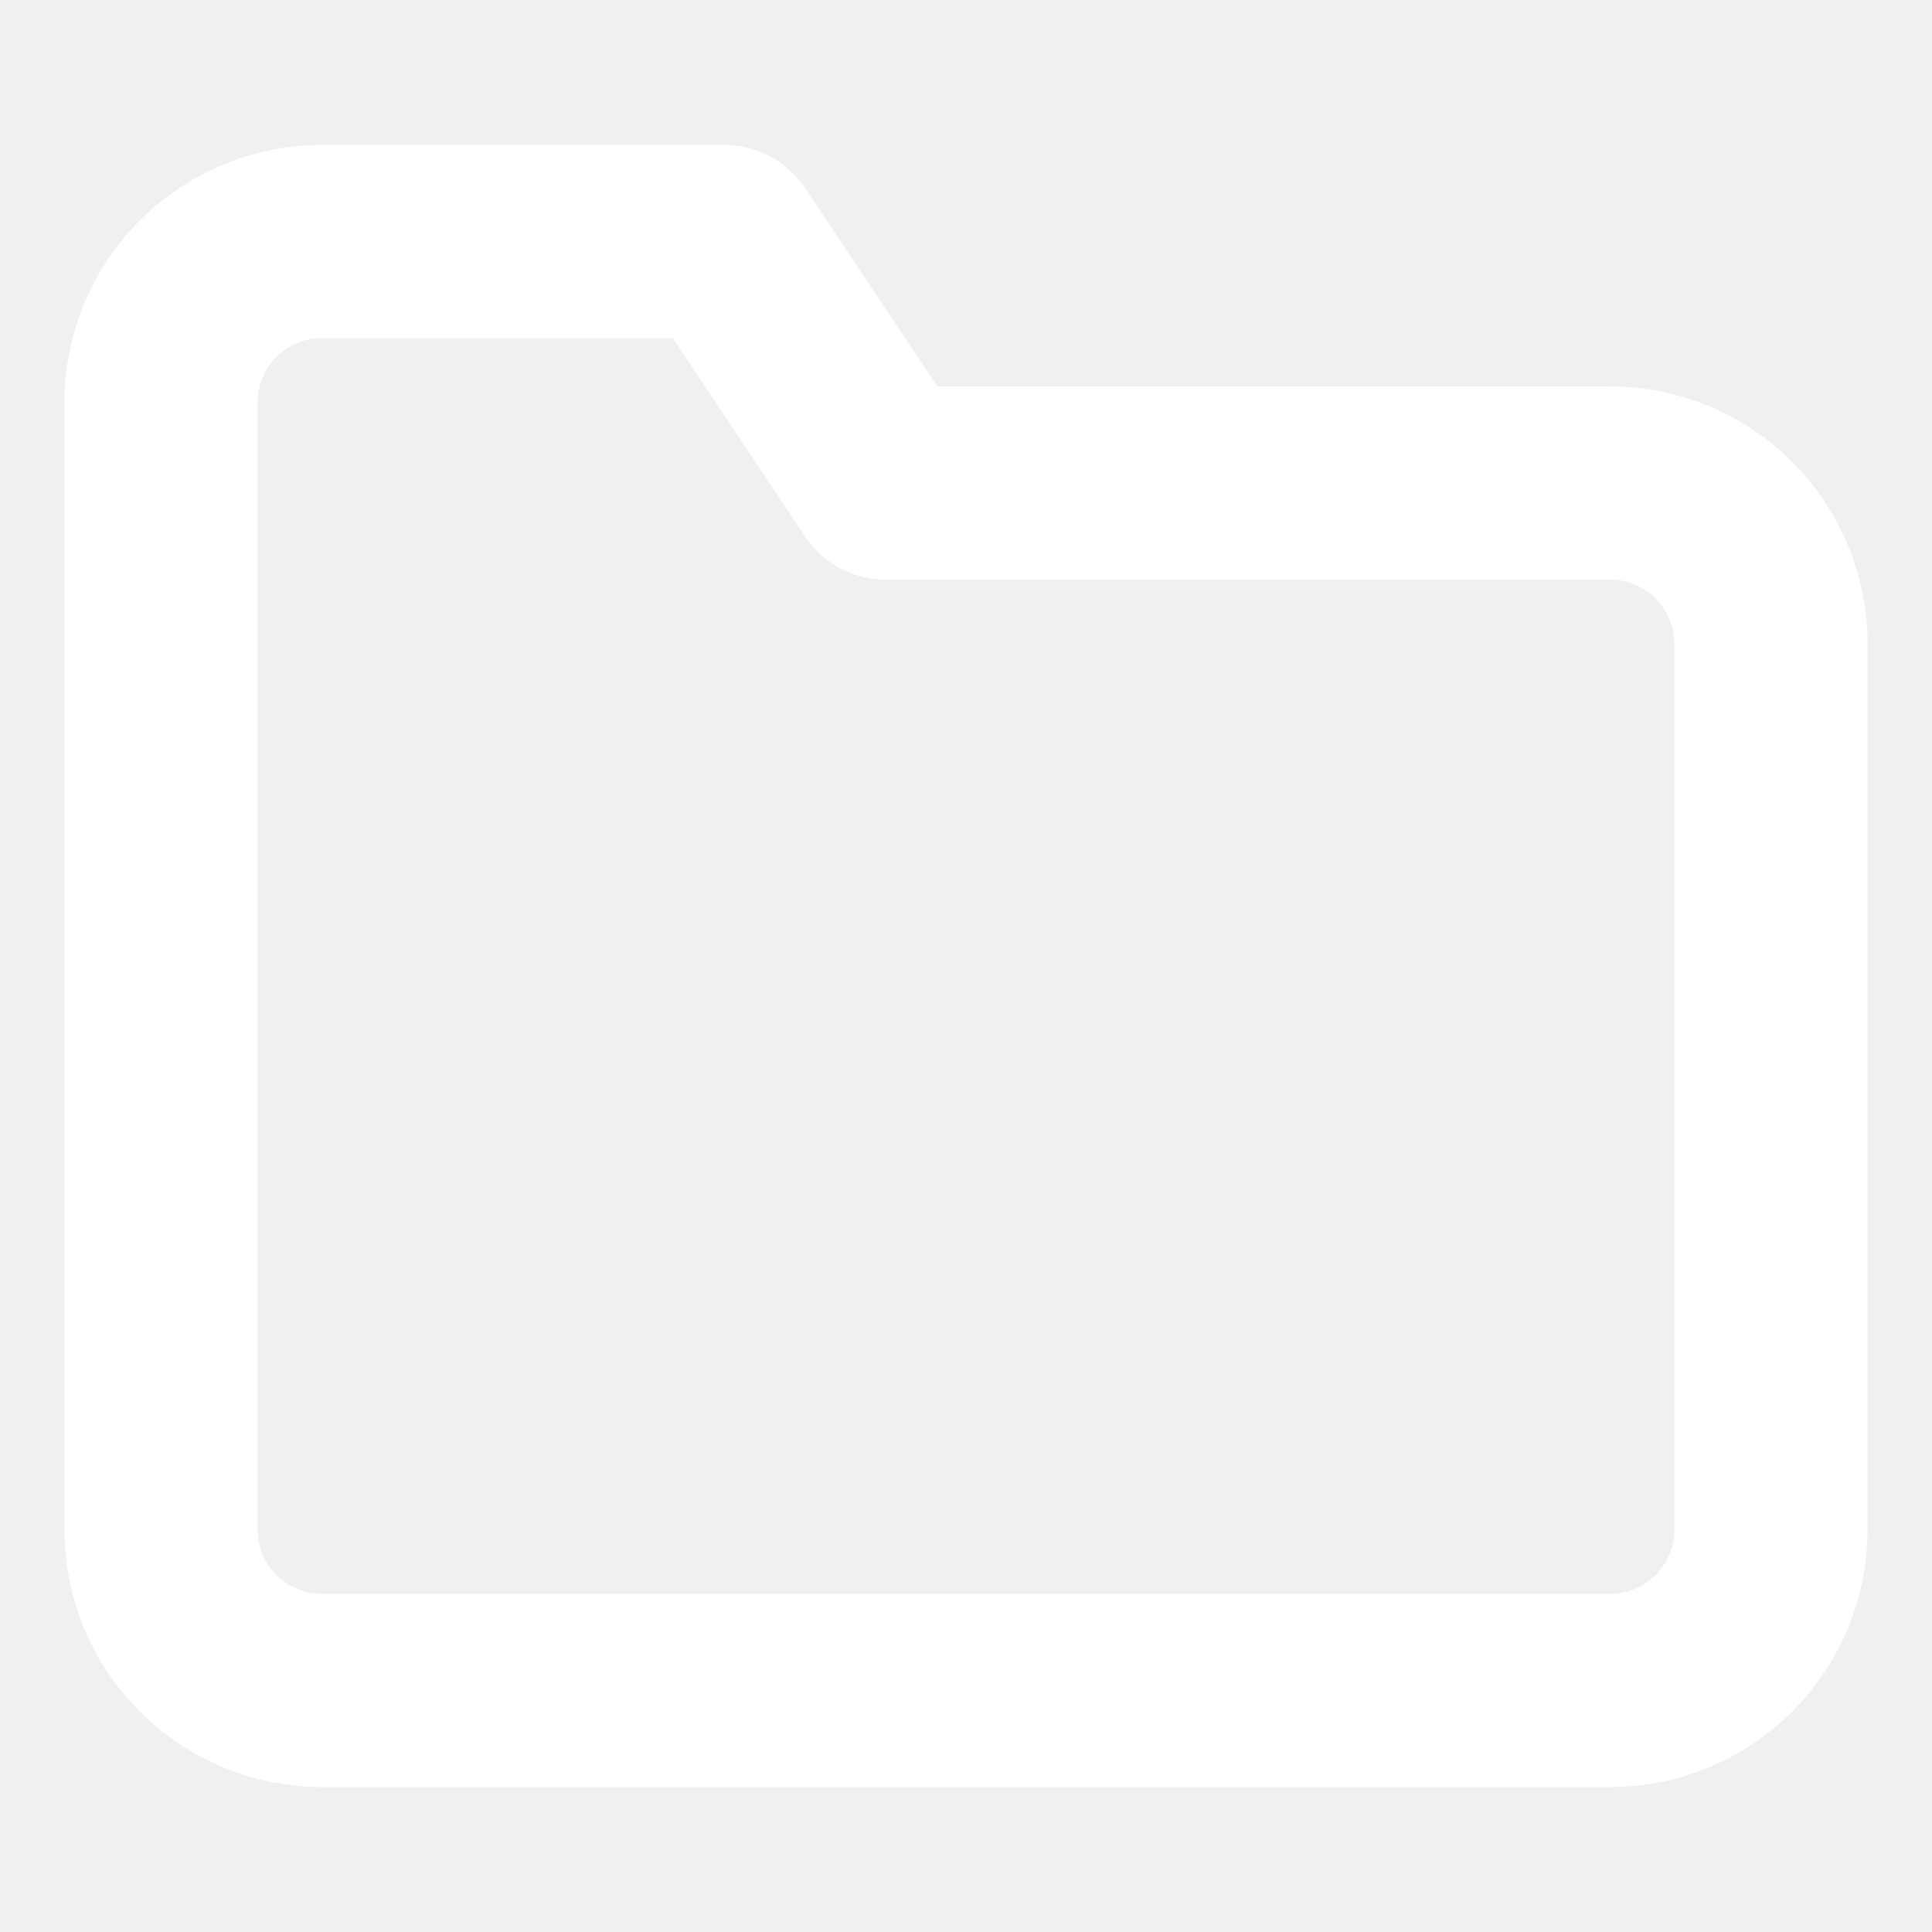
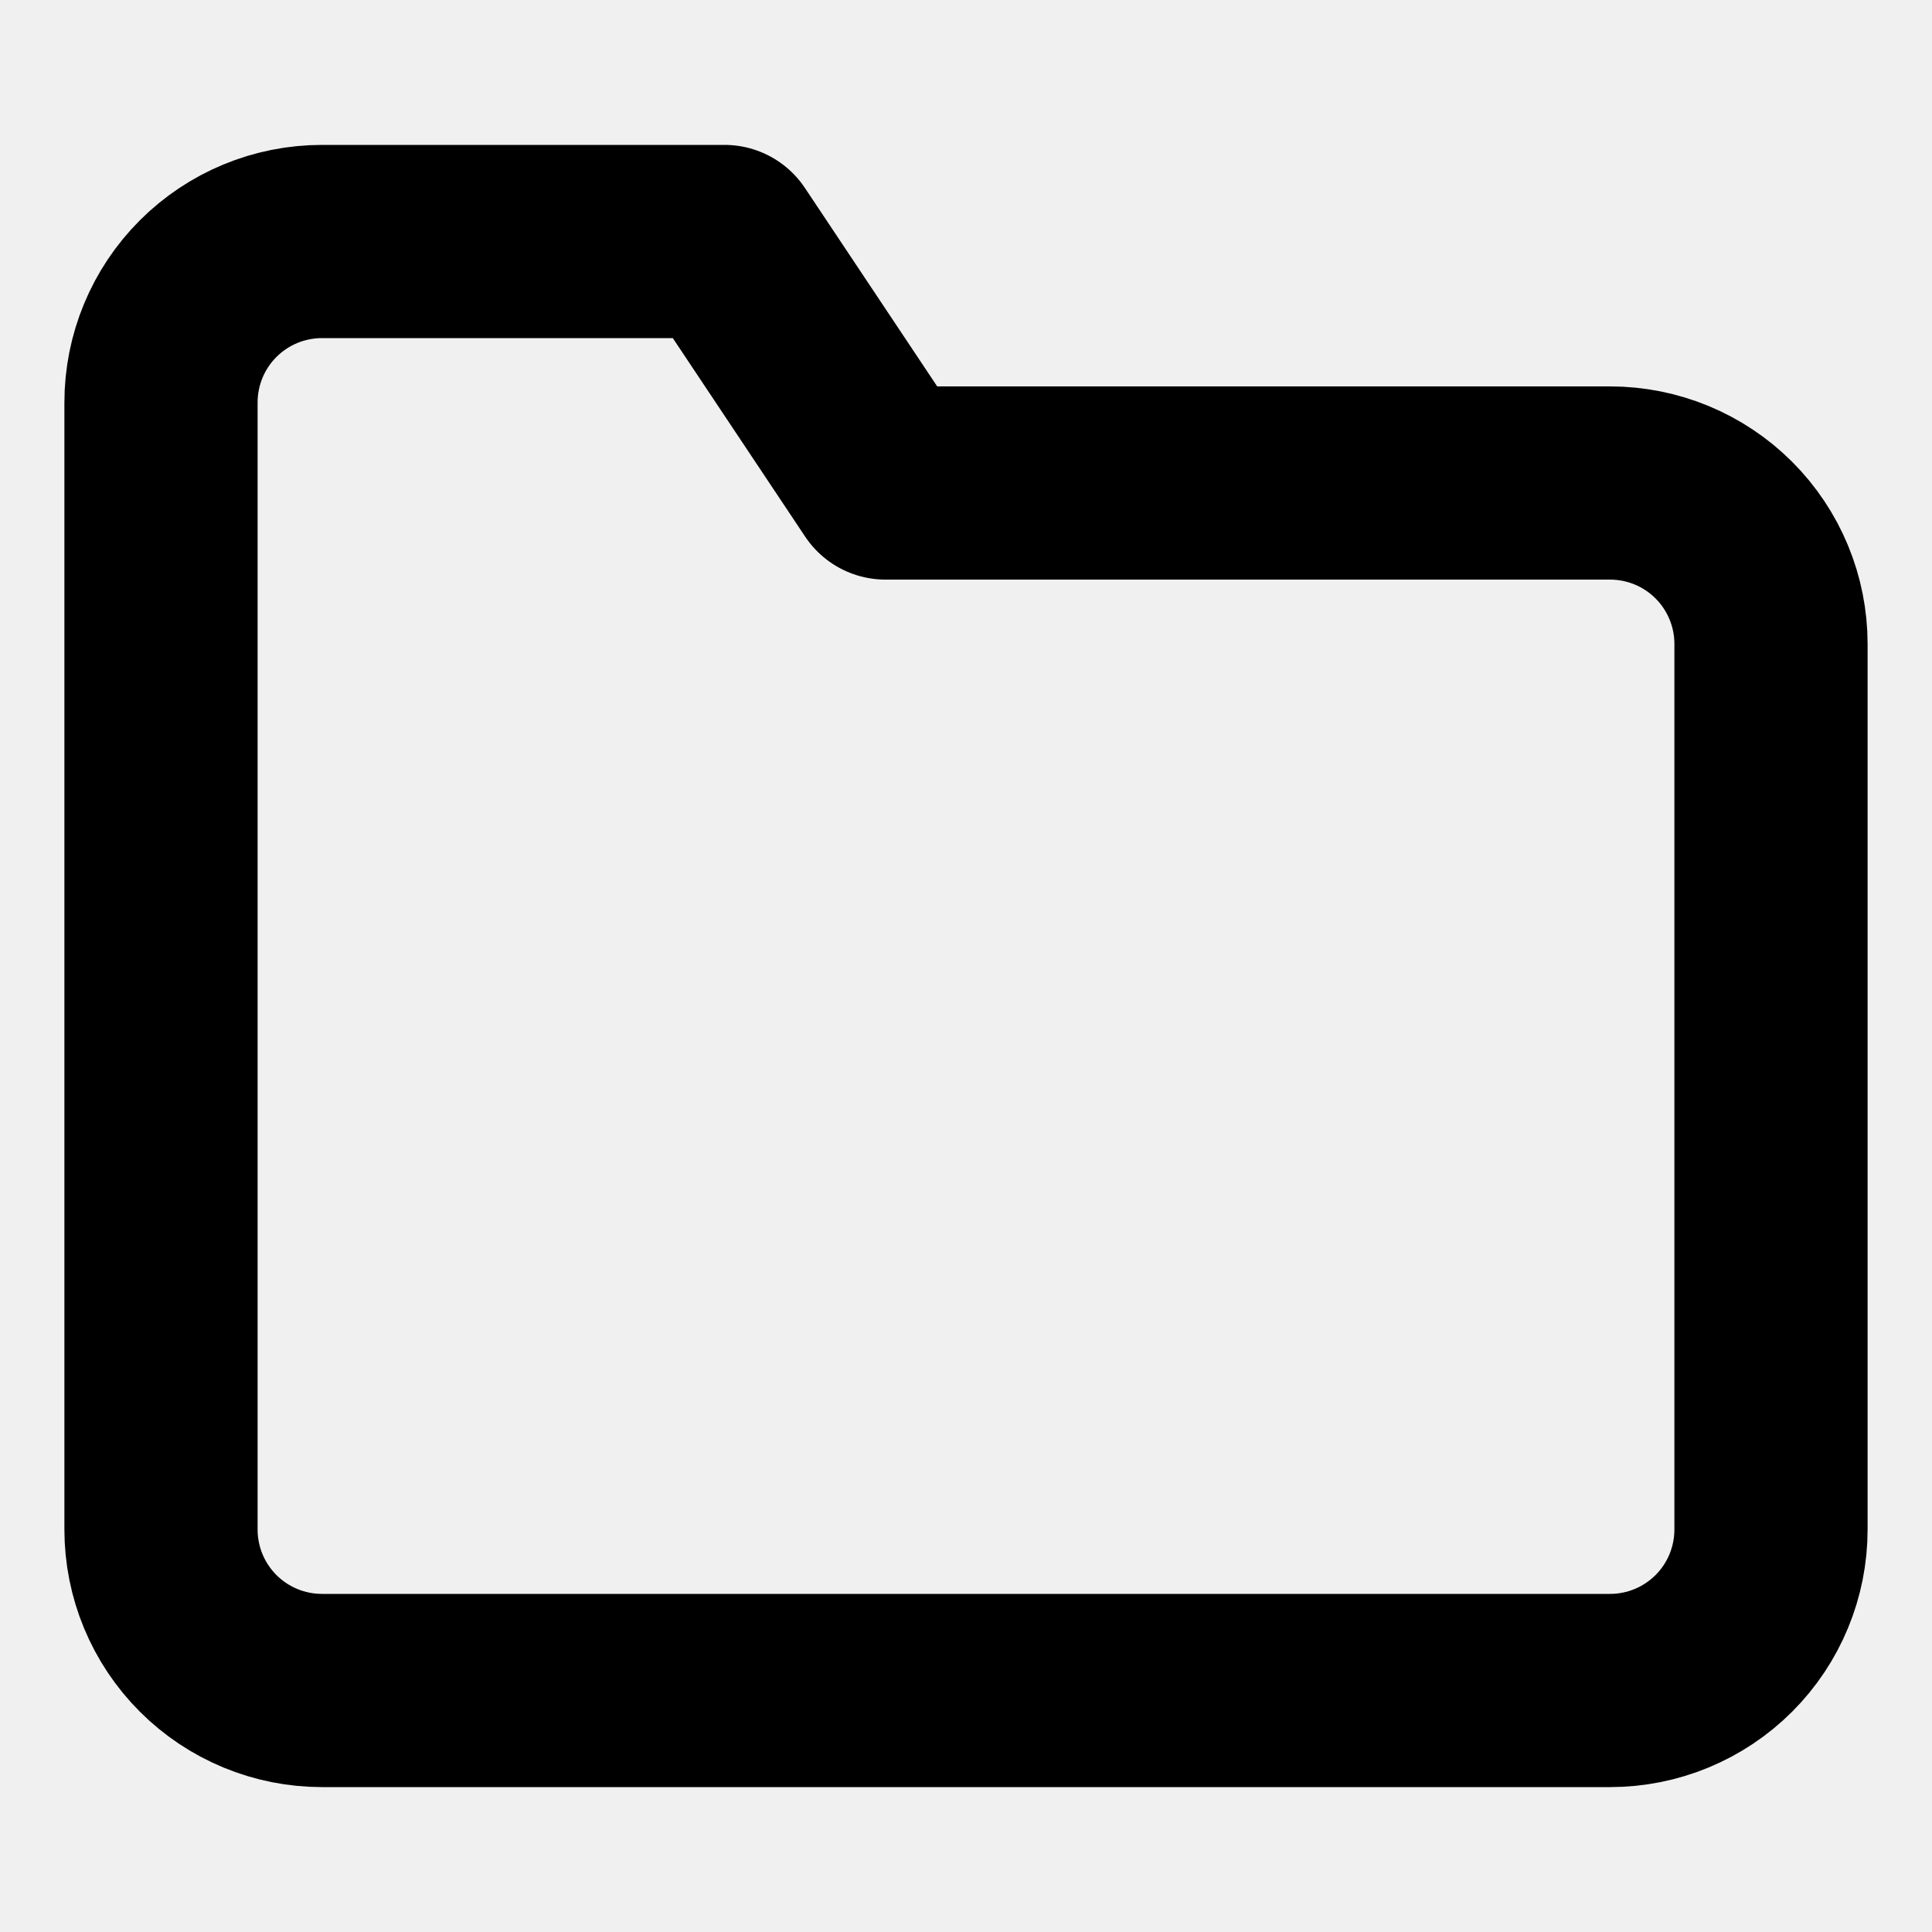
<svg xmlns="http://www.w3.org/2000/svg" width="30" height="30" viewBox="0 0 30 30" fill="none">
-   <path d="M27.5 23.75C27.5 24.413 27.237 25.049 26.768 25.518C26.299 25.987 25.663 26.25 25 26.25H5C4.337 26.25 3.701 25.987 3.232 25.518C2.763 25.049 2.5 24.413 2.5 23.75V6.25C2.5 5.587 2.763 4.951 3.232 4.482C3.701 4.013 4.337 3.75 5 3.75H11.25L13.75 7.5H25C25.663 7.5 26.299 7.763 26.768 8.232C27.237 8.701 27.5 9.337 27.5 10V23.75Z" stroke="white" stroke-width="3" stroke-linecap="round" stroke-linejoin="round" />
+   <path d="M27.5 23.75C27.5 24.413 27.237 25.049 26.768 25.518C26.299 25.987 25.663 26.25 25 26.25H5C4.337 26.25 3.701 25.987 3.232 25.518C2.763 25.049 2.5 24.413 2.5 23.75V6.25C2.5 5.587 2.763 4.951 3.232 4.482C3.701 4.013 4.337 3.75 5 3.75H11.25L13.75 7.5H25C25.663 7.5 26.299 7.763 26.768 8.232C27.237 8.701 27.5 9.337 27.5 10V23.75Z" stroke="currentColor" stroke-width="3" stroke-linecap="round" stroke-linejoin="round" />
</svg>
